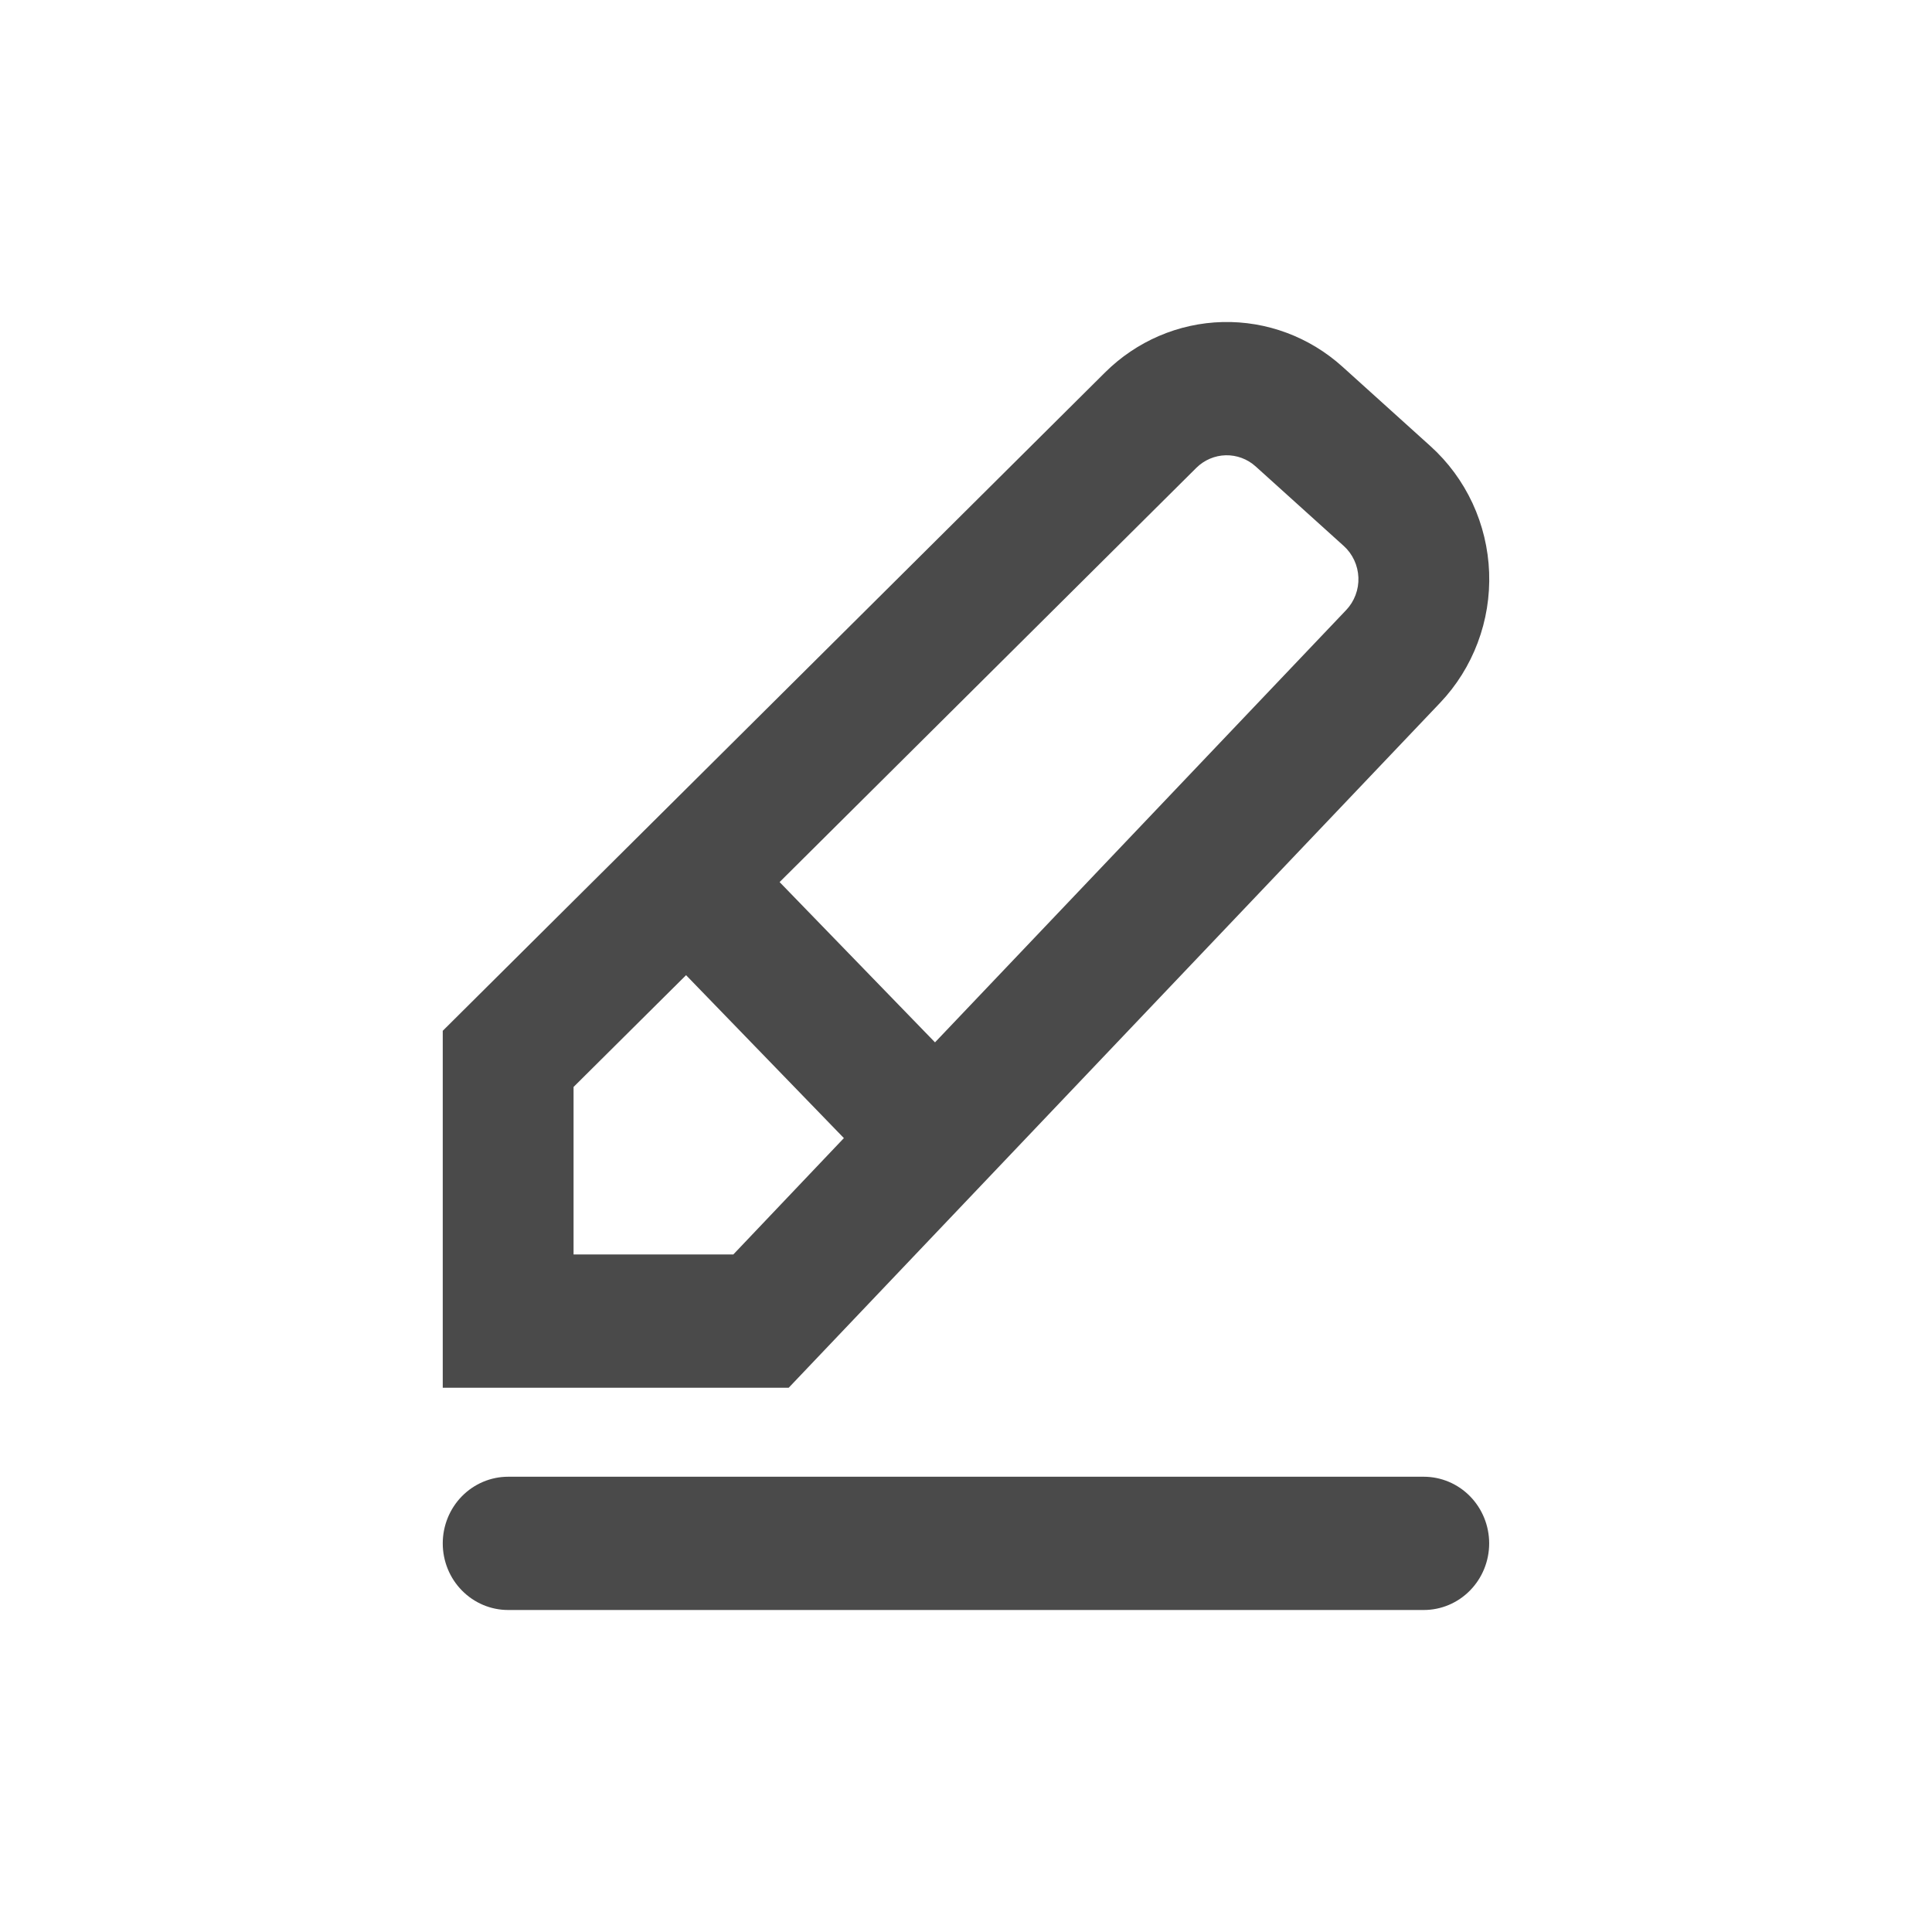
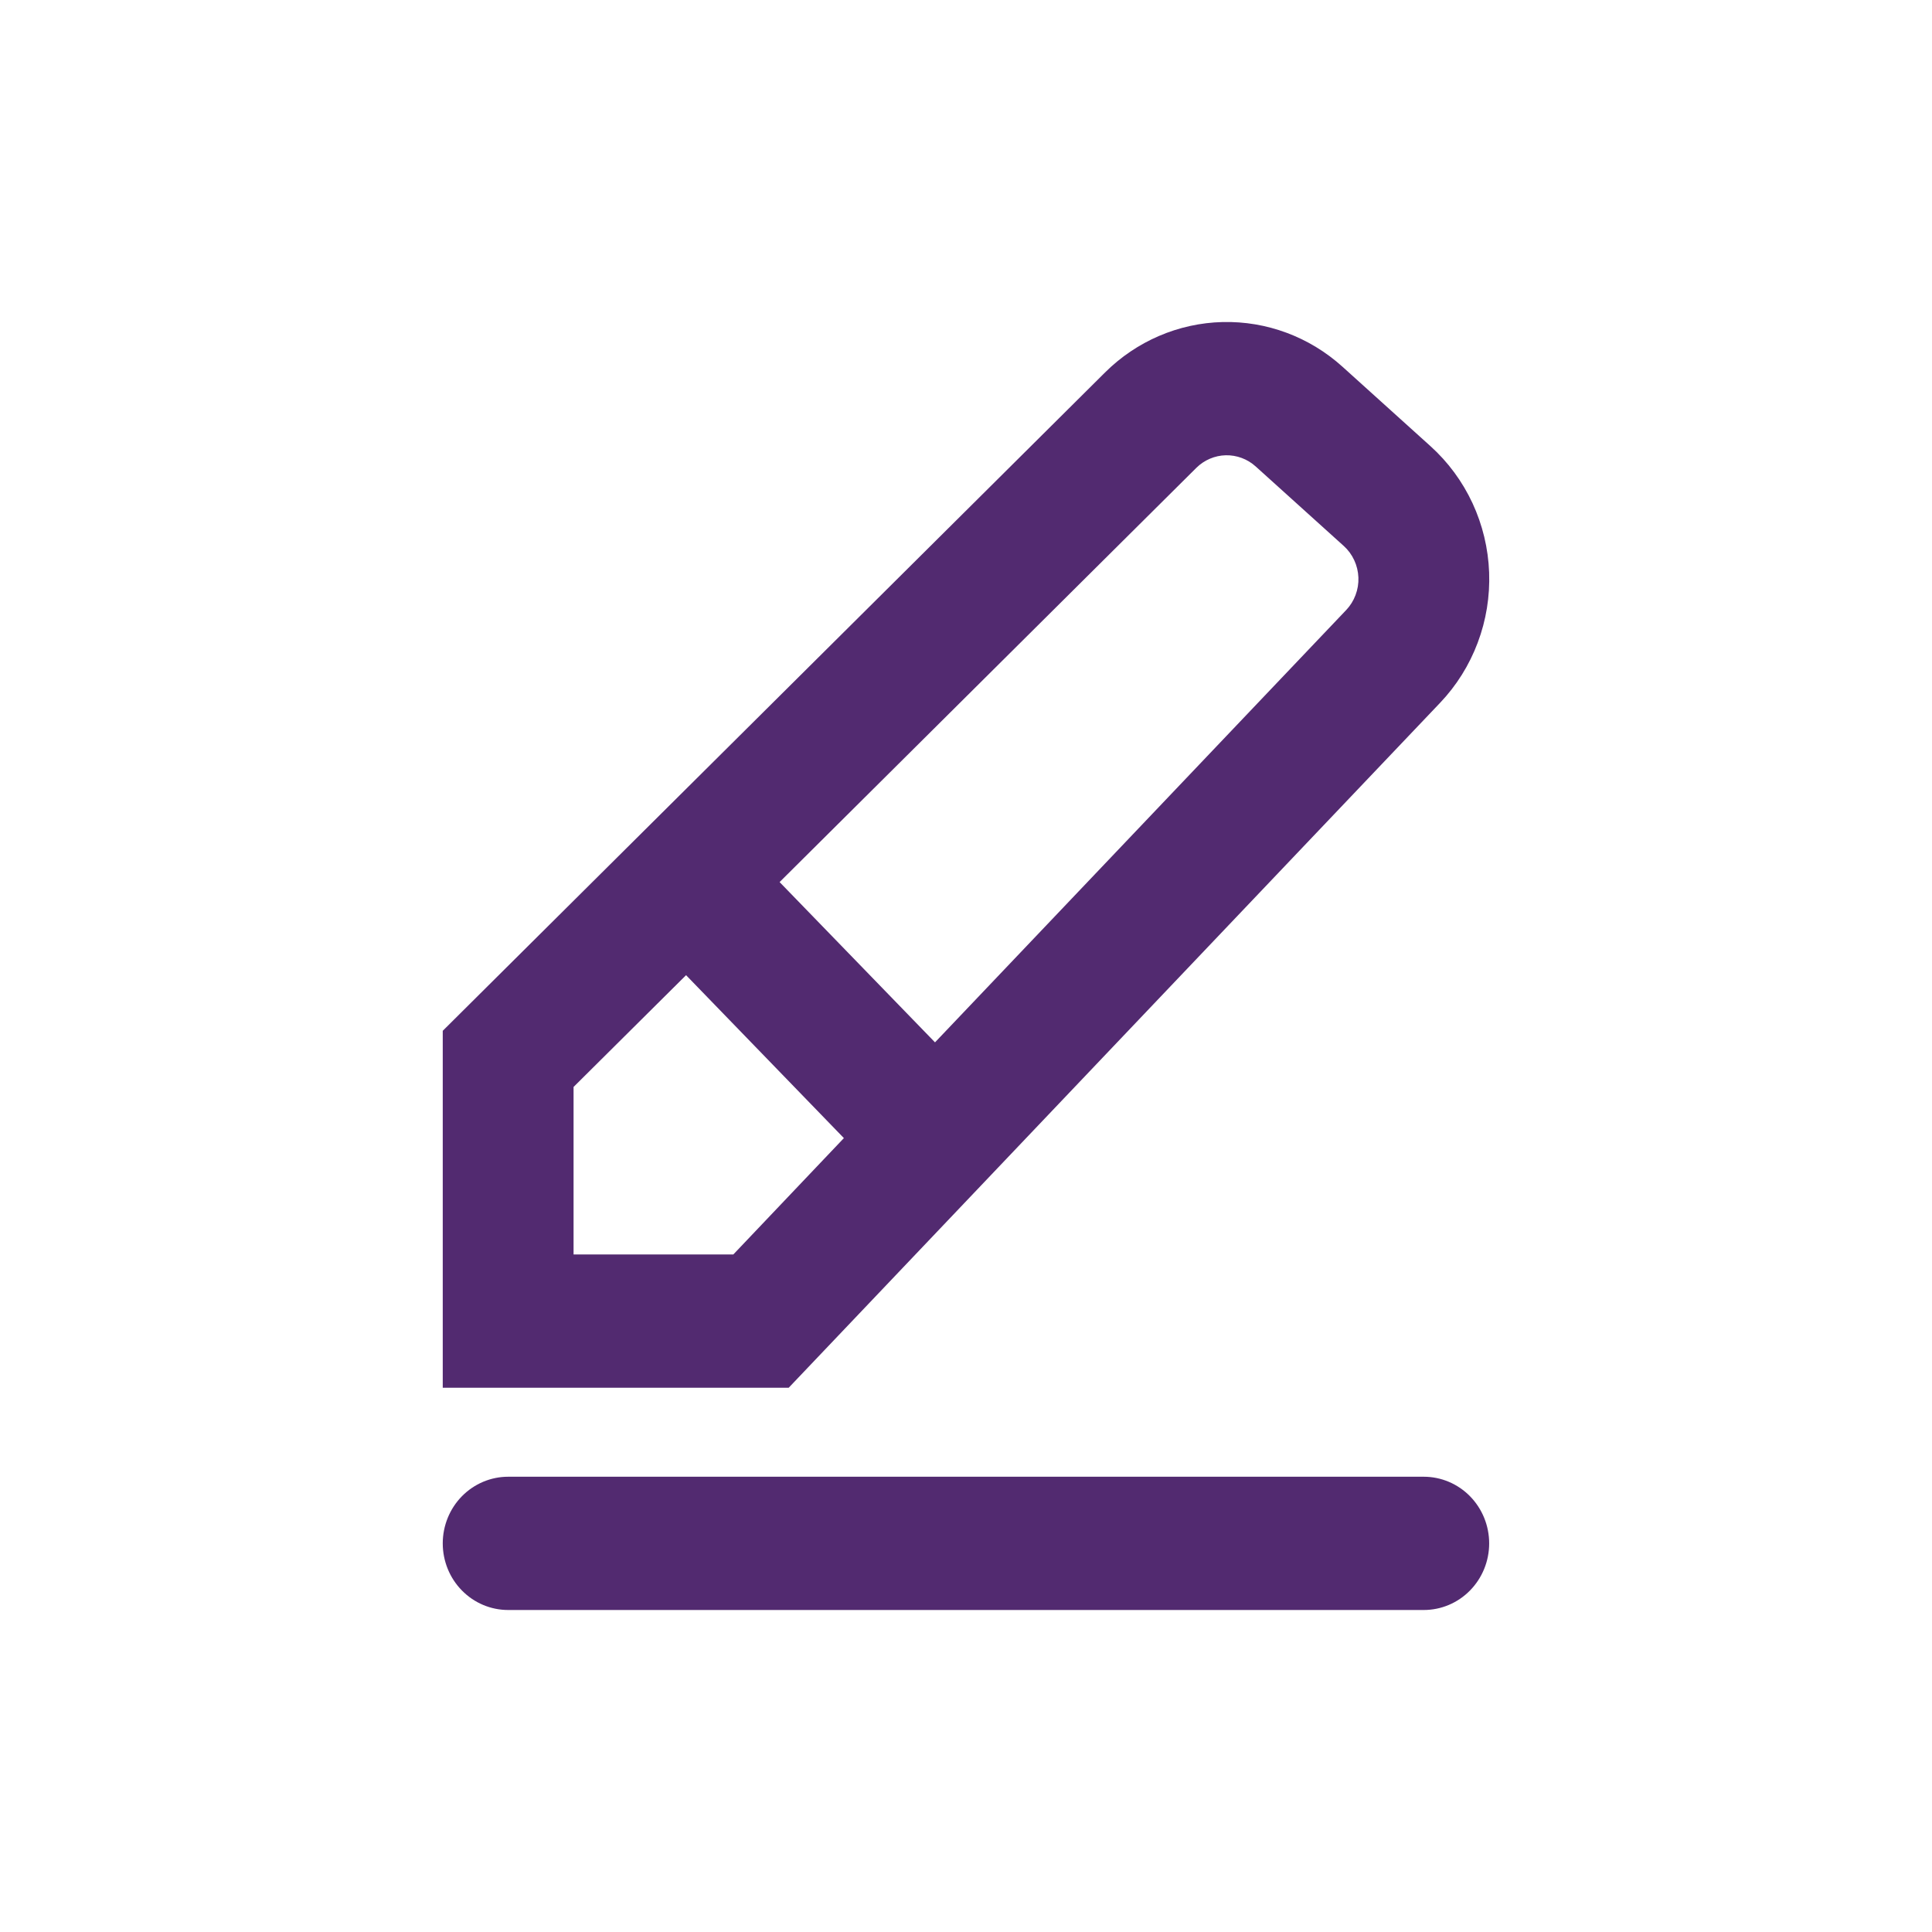
<svg xmlns="http://www.w3.org/2000/svg" width="48" height="48" viewBox="0 0 48 48" fill="none">
-   <path fill-rule="evenodd" clip-rule="evenodd" d="M11 38.345C11 37.906 11.171 37.485 11.476 37.174C11.781 36.864 12.194 36.689 12.625 36.689H35.373C35.804 36.689 36.218 36.864 36.522 37.174C36.827 37.485 36.998 37.906 36.998 38.345C36.998 38.784 36.827 39.205 36.522 39.515C36.218 39.826 35.804 40 35.373 40H12.625C12.194 40 11.781 39.826 11.476 39.515C11.171 39.205 11 38.784 11 38.345ZM14.25 31.167V27.005L17.045 24.228L20.966 28.276L18.219 31.167H14.25ZM23.23 25.897L33.445 15.157C33.547 15.05 33.626 14.923 33.678 14.784C33.731 14.645 33.755 14.496 33.749 14.347C33.743 14.198 33.708 14.052 33.645 13.917C33.583 13.783 33.494 13.662 33.385 13.564L31.196 11.588L33.352 9.11L35.54 11.085C35.978 11.48 36.333 11.962 36.584 12.501C36.834 13.04 36.975 13.625 36.997 14.221C37.019 14.817 36.923 15.412 36.713 15.968C36.504 16.525 36.186 17.033 35.779 17.461L19.595 34.478H11V25.61L27.453 9.255C28.236 8.476 29.28 8.028 30.374 8.001C31.468 7.974 32.532 8.37 33.352 9.11L31.196 11.588C30.992 11.404 30.726 11.305 30.453 11.311C30.18 11.318 29.919 11.429 29.723 11.623L19.369 21.915L23.23 25.897Z" fill="#4A4A4A" />
+   <path fill-rule="evenodd" clip-rule="evenodd" d="M11 38.345C11 37.906 11.171 37.485 11.476 37.174C11.781 36.864 12.194 36.689 12.625 36.689H35.373C35.804 36.689 36.218 36.864 36.522 37.174C36.827 37.485 36.998 37.906 36.998 38.345C36.998 38.784 36.827 39.205 36.522 39.515C36.218 39.826 35.804 40 35.373 40H12.625C12.194 40 11.781 39.826 11.476 39.515C11.171 39.205 11 38.784 11 38.345ZM14.25 31.167V27.005L17.045 24.228L20.966 28.276L18.219 31.167H14.25ZM23.23 25.897L33.445 15.157C33.547 15.05 33.626 14.923 33.678 14.784C33.731 14.645 33.755 14.496 33.749 14.347C33.743 14.198 33.708 14.052 33.645 13.917C33.583 13.783 33.494 13.662 33.385 13.564L31.196 11.588L33.352 9.11L35.54 11.085C35.978 11.48 36.333 11.962 36.584 12.501C36.834 13.04 36.975 13.625 36.997 14.221C37.019 14.817 36.923 15.412 36.713 15.968C36.504 16.525 36.186 17.033 35.779 17.461L19.595 34.478H11V25.61L27.453 9.255C28.236 8.476 29.28 8.028 30.374 8.001C31.468 7.974 32.532 8.37 33.352 9.11L31.196 11.588C30.992 11.404 30.726 11.305 30.453 11.311C30.18 11.318 29.919 11.429 29.723 11.623L19.369 21.915L23.23 25.897Z" fill="#522A70" />
</svg>
